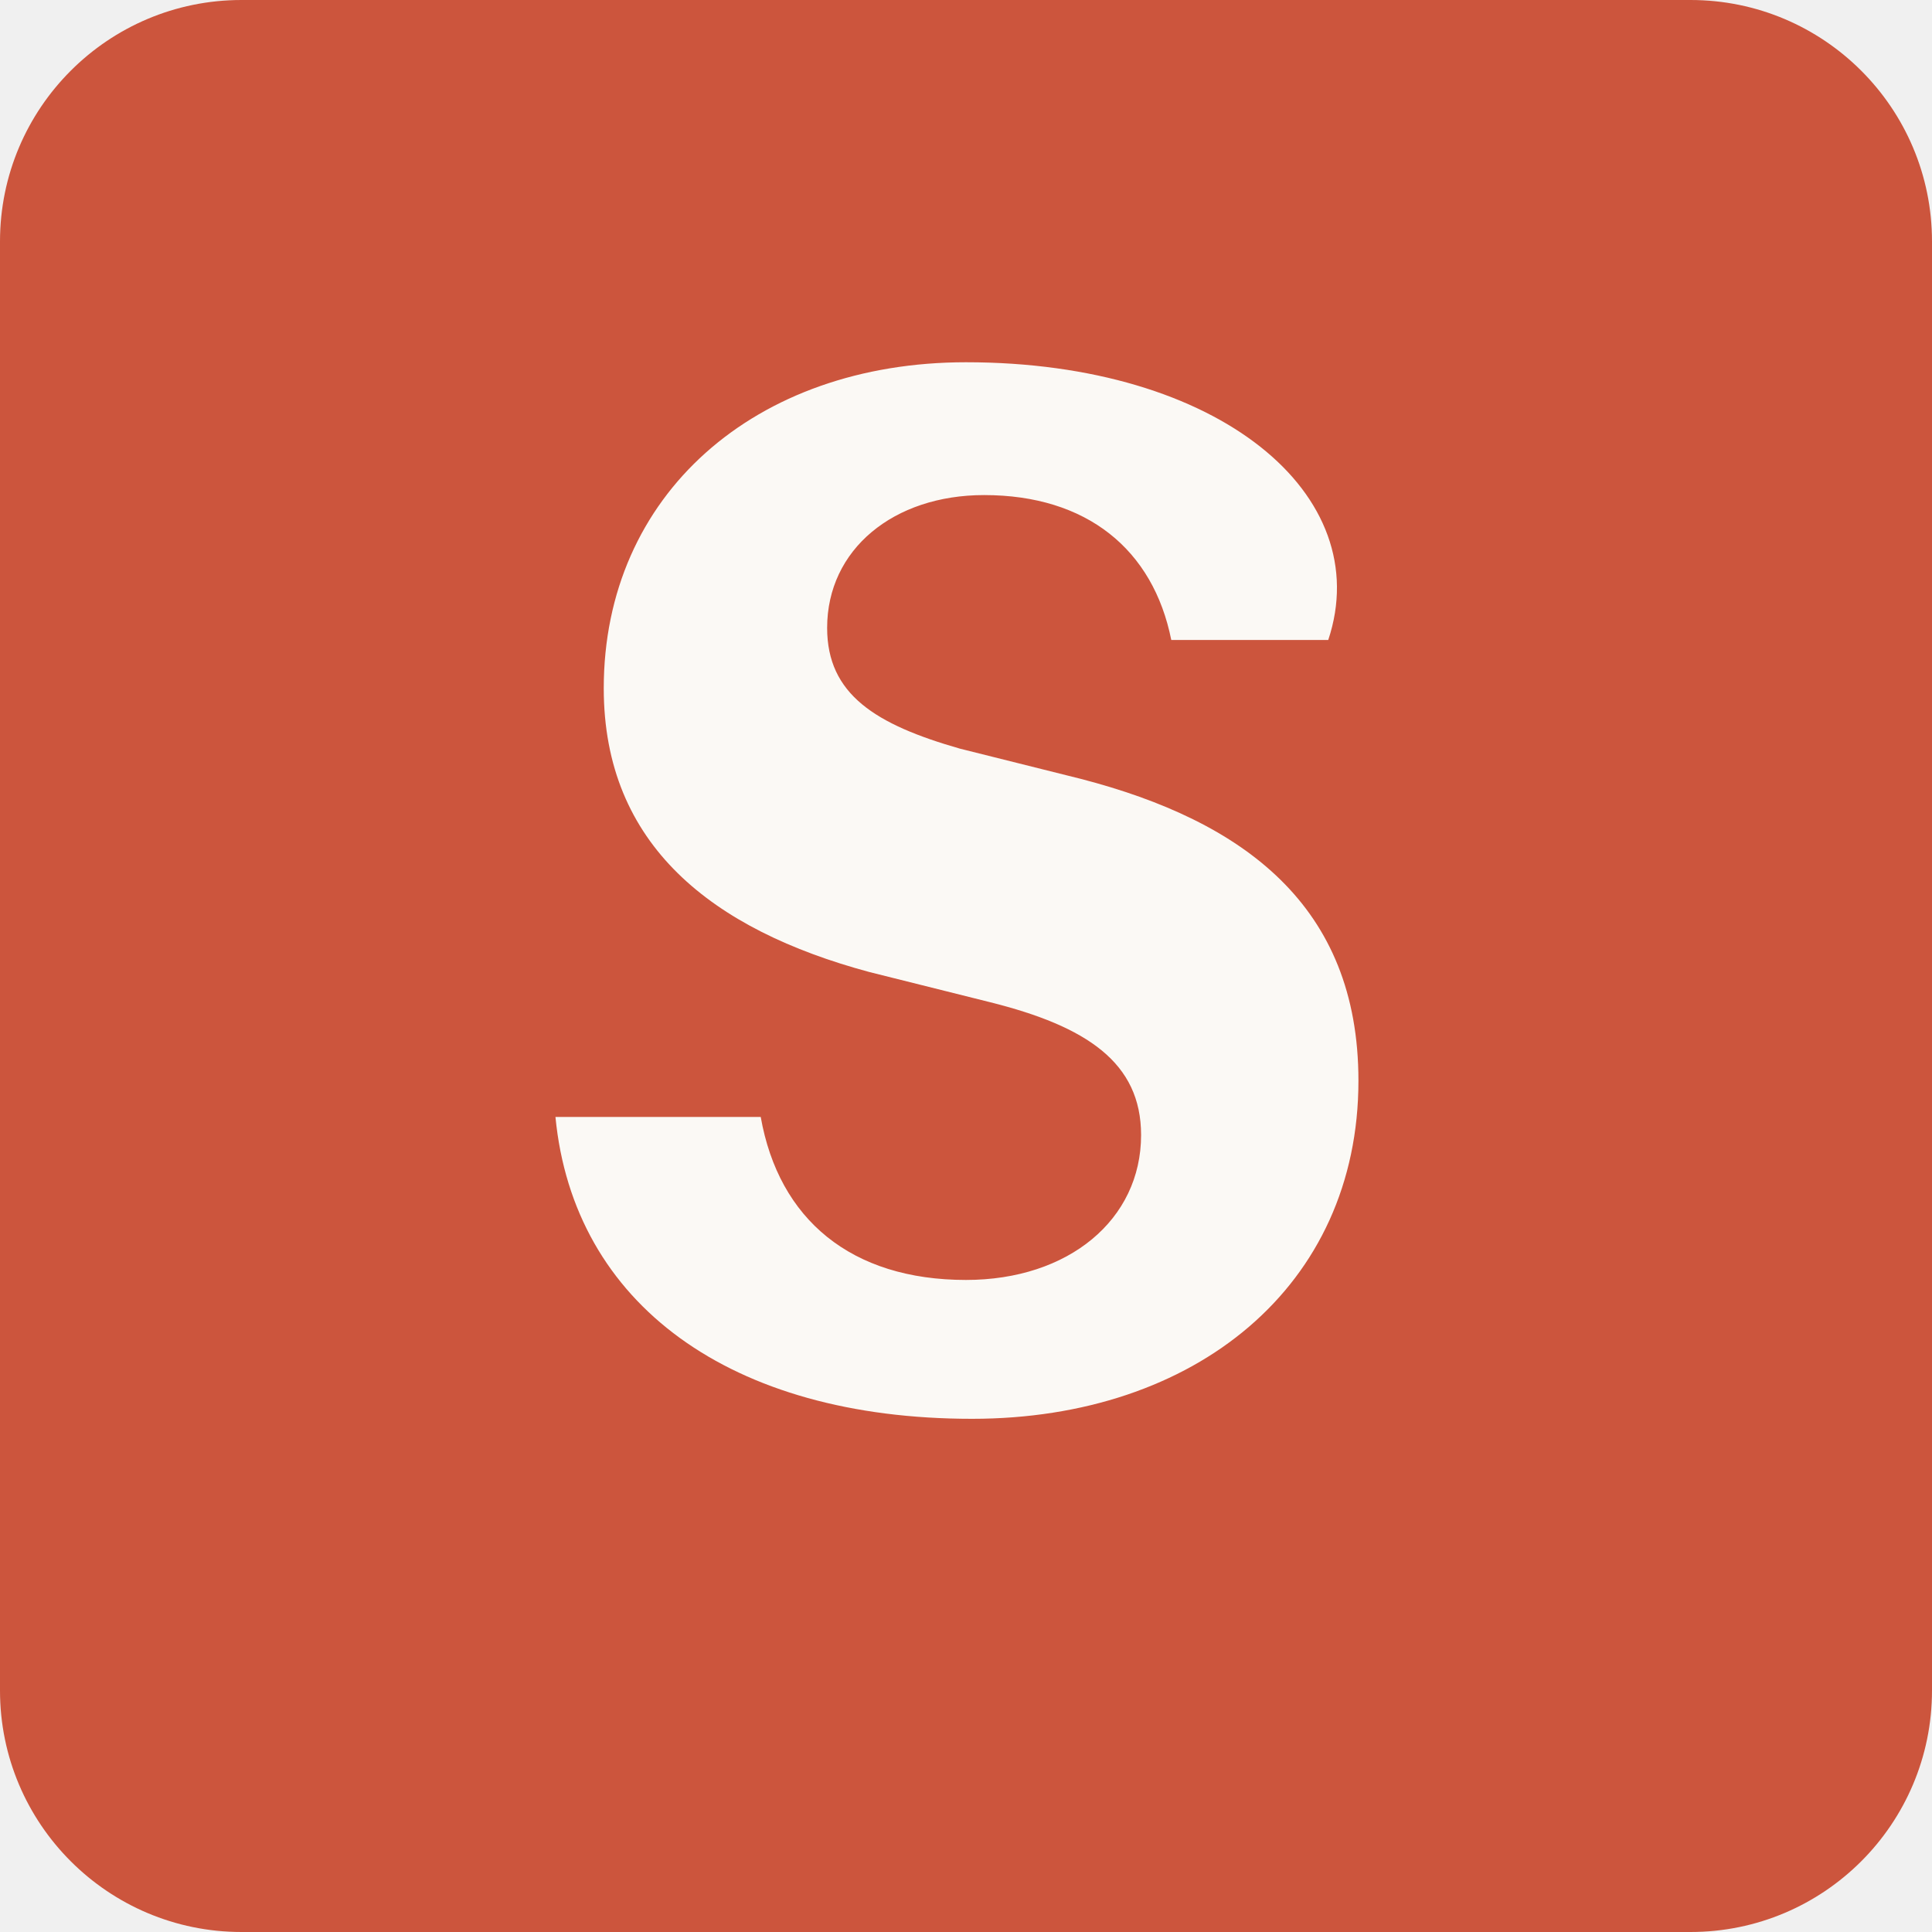
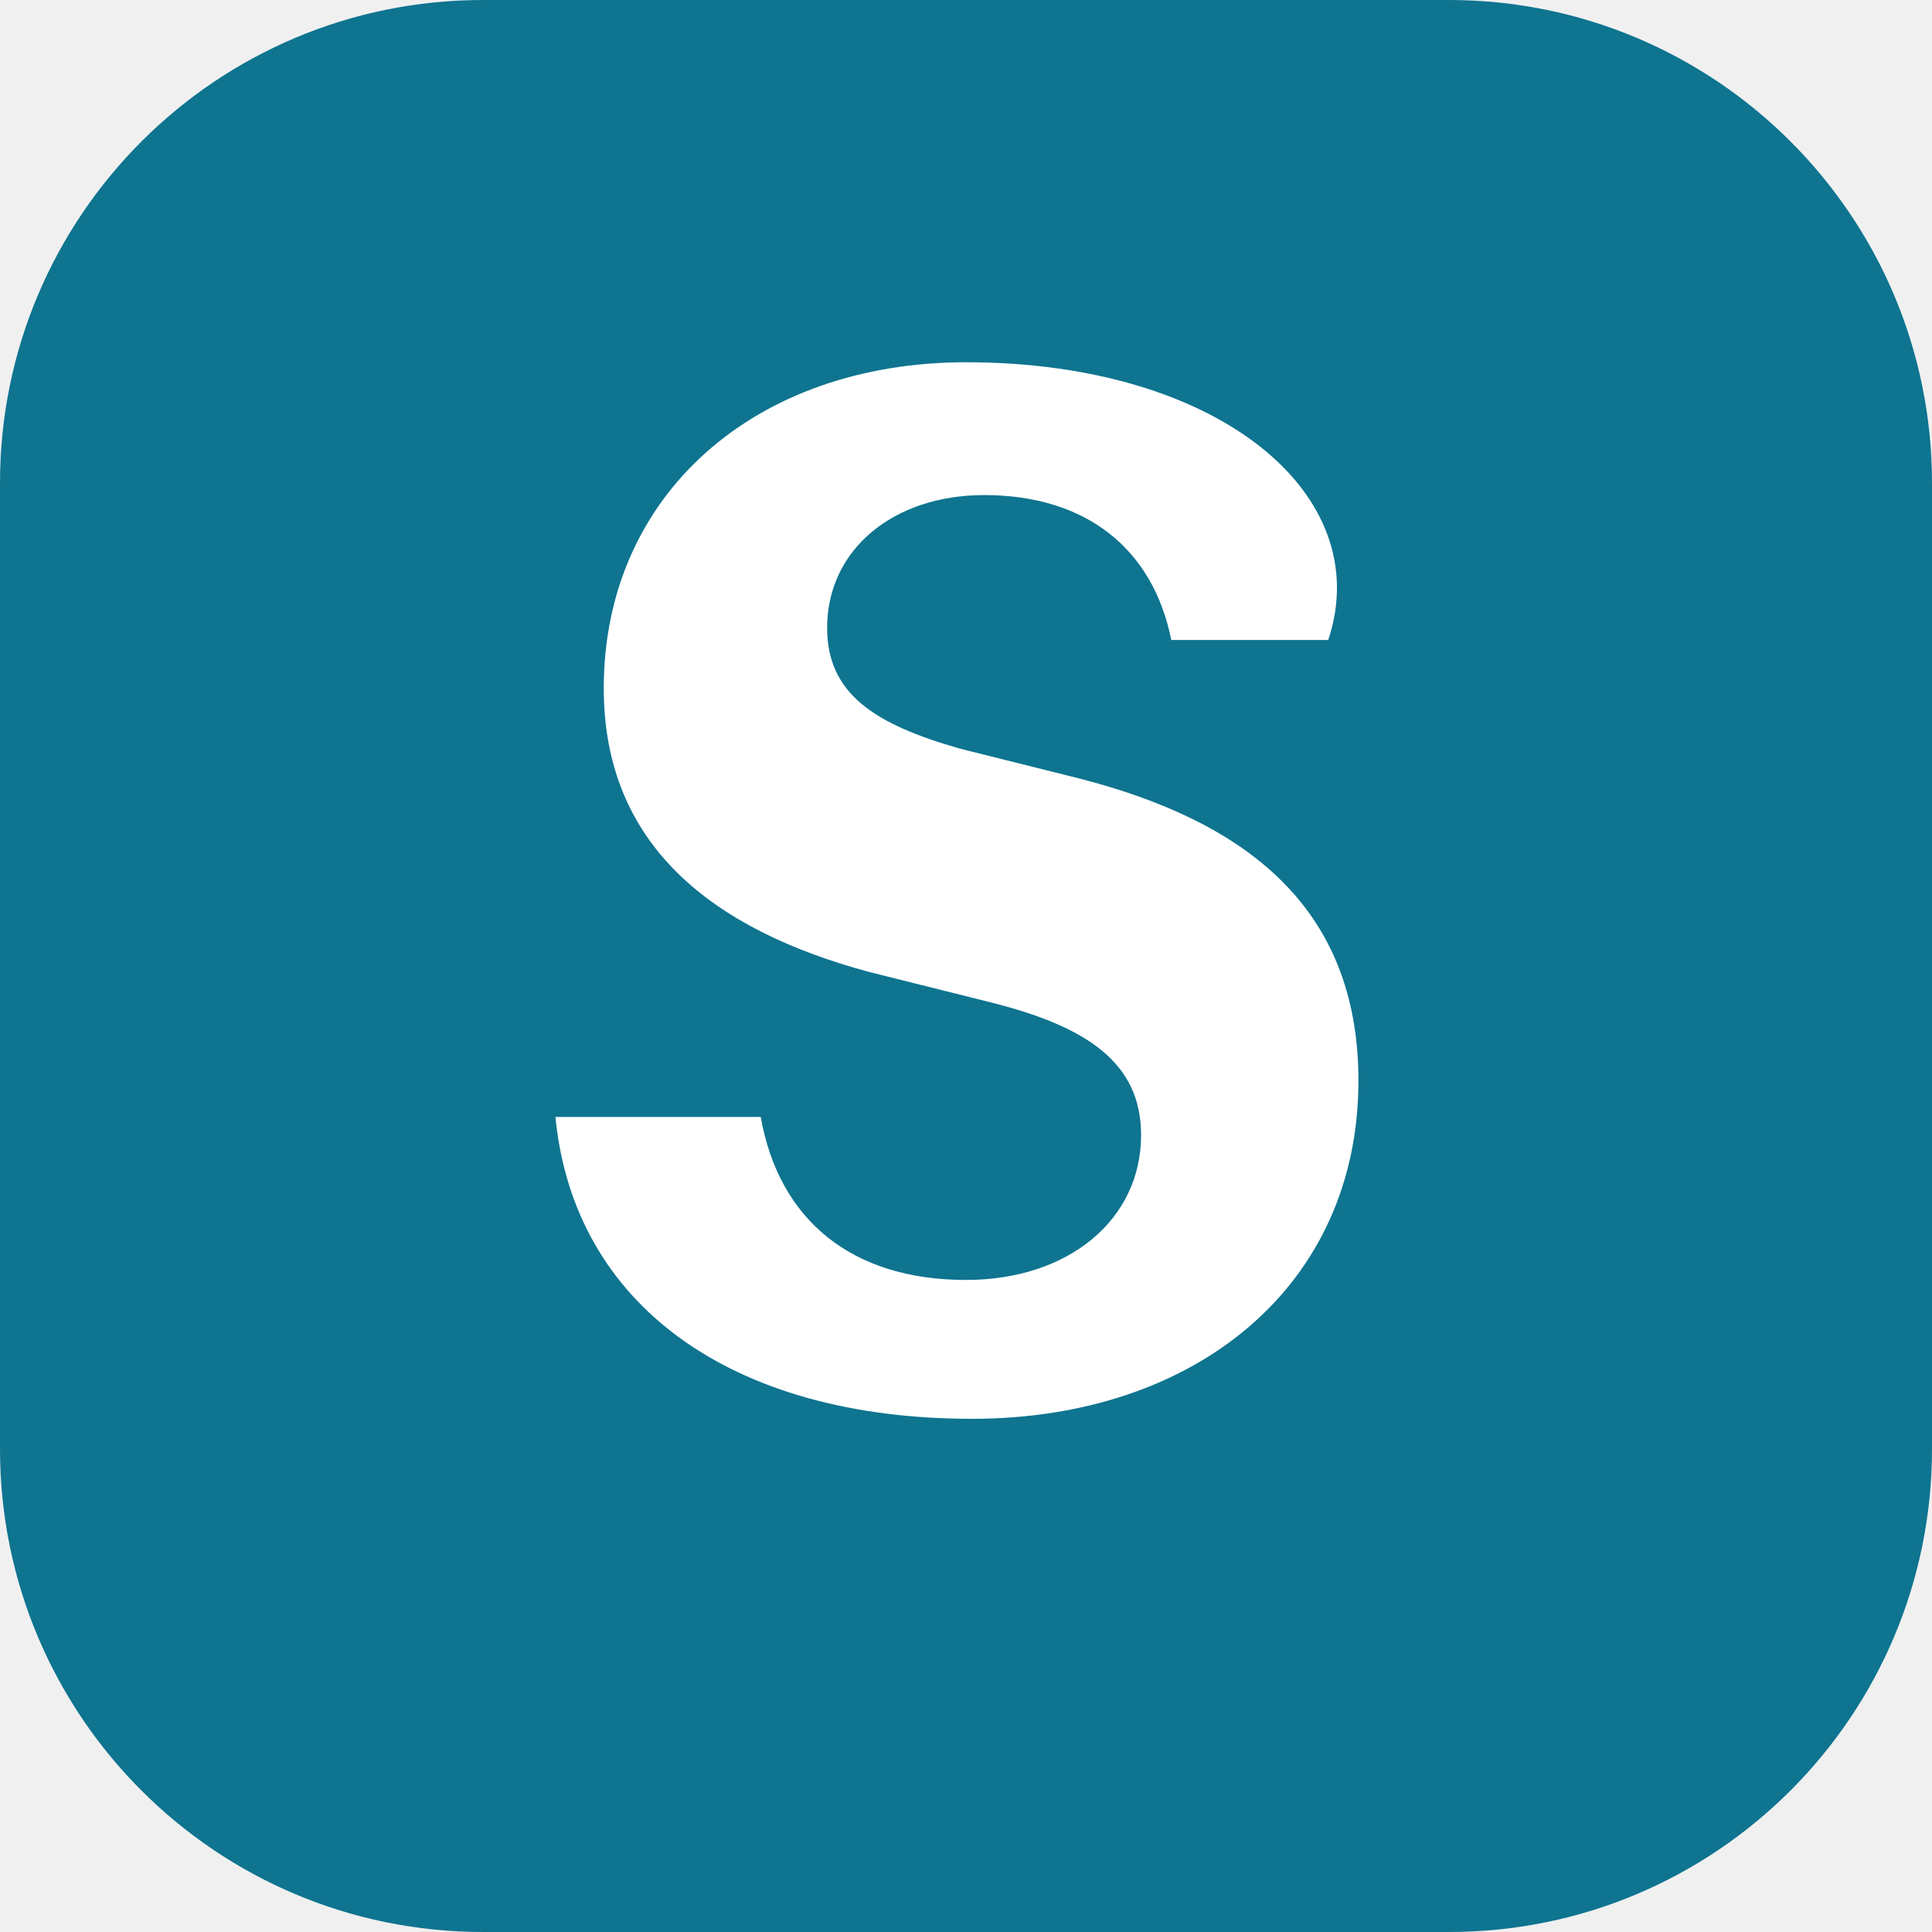
<svg xmlns="http://www.w3.org/2000/svg" viewBox="0 0 32 32">
-   <rect width="32" height="32" rx="4" fill="#CC553D" />
-   <path d="M16 6c-3.5 0-6 2.2-6 5.4 0 2.6 1.8 4 4.4 4.7l2 .5c1.6.4 2.5 1 2.5 2.2 0 1.4-1.2 2.4-2.9 2.4-1.9 0-3.1-1-3.4-2.7H9.2c.3 3.1 2.9 5 6.9 5 3.7 0 6.4-2.2 6.4-5.6 0-2.9-1.9-4.3-4.6-5l-2-.5c-1.4-.4-2.2-.9-2.2-2 0-1.3 1.1-2.2 2.6-2.2 1.7 0 2.8.9 3.1 2.4h2.6C22.8 8.2 20.2 6 16 6z" fill="#FBF9F5" />
+   <rect width="32" height="32" rx="8" fill="#0E7490" />
+   <path d="M16 6c-3.5 0-6 2.2-6 5.4 0 2.6 1.8 4 4.4 4.7l2 .5c1.6.4 2.5 1 2.5 2.2 0 1.4-1.2 2.4-2.9 2.4-1.9 0-3.1-1-3.4-2.7H9.2c.3 3.1 2.9 5 6.9 5 3.7 0 6.4-2.2 6.4-5.6 0-2.9-1.9-4.3-4.6-5l-2-.5c-1.4-.4-2.2-.9-2.2-2 0-1.3 1.1-2.2 2.6-2.2 1.7 0 2.8.9 3.1 2.4h2.6C22.8 8.2 20.2 6 16 6z" fill="#FFFFFF" />
</svg>
